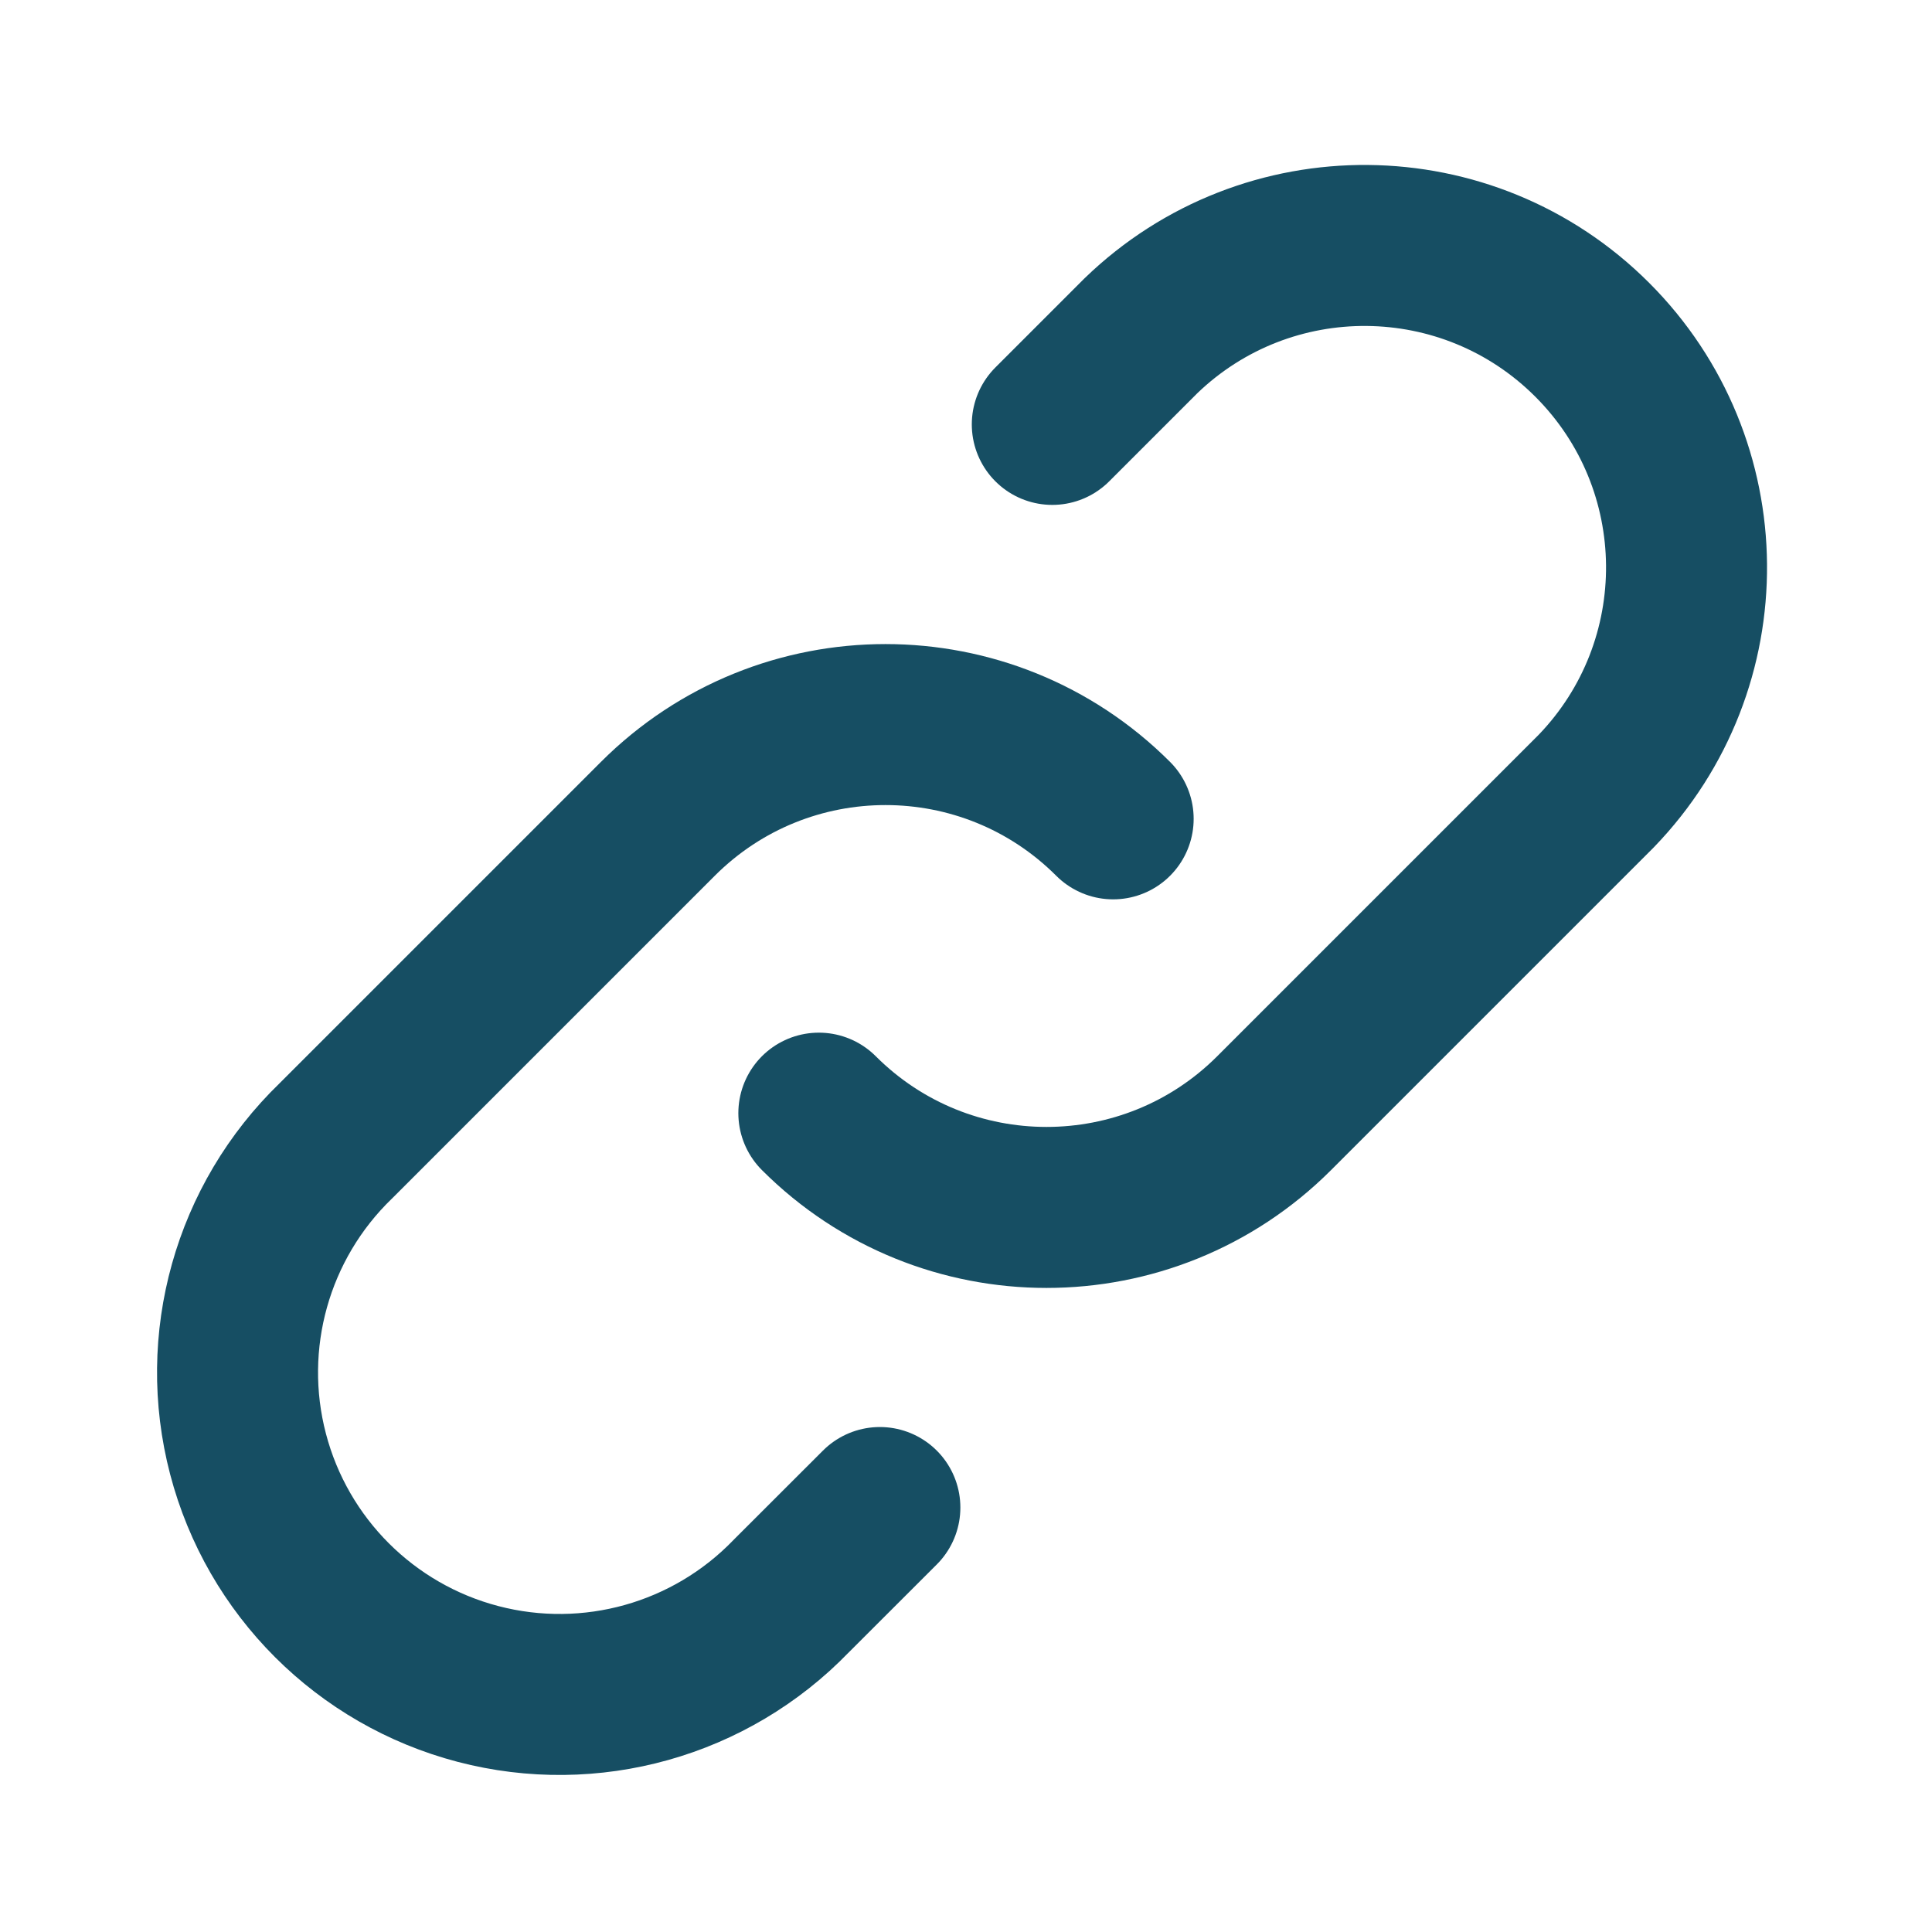
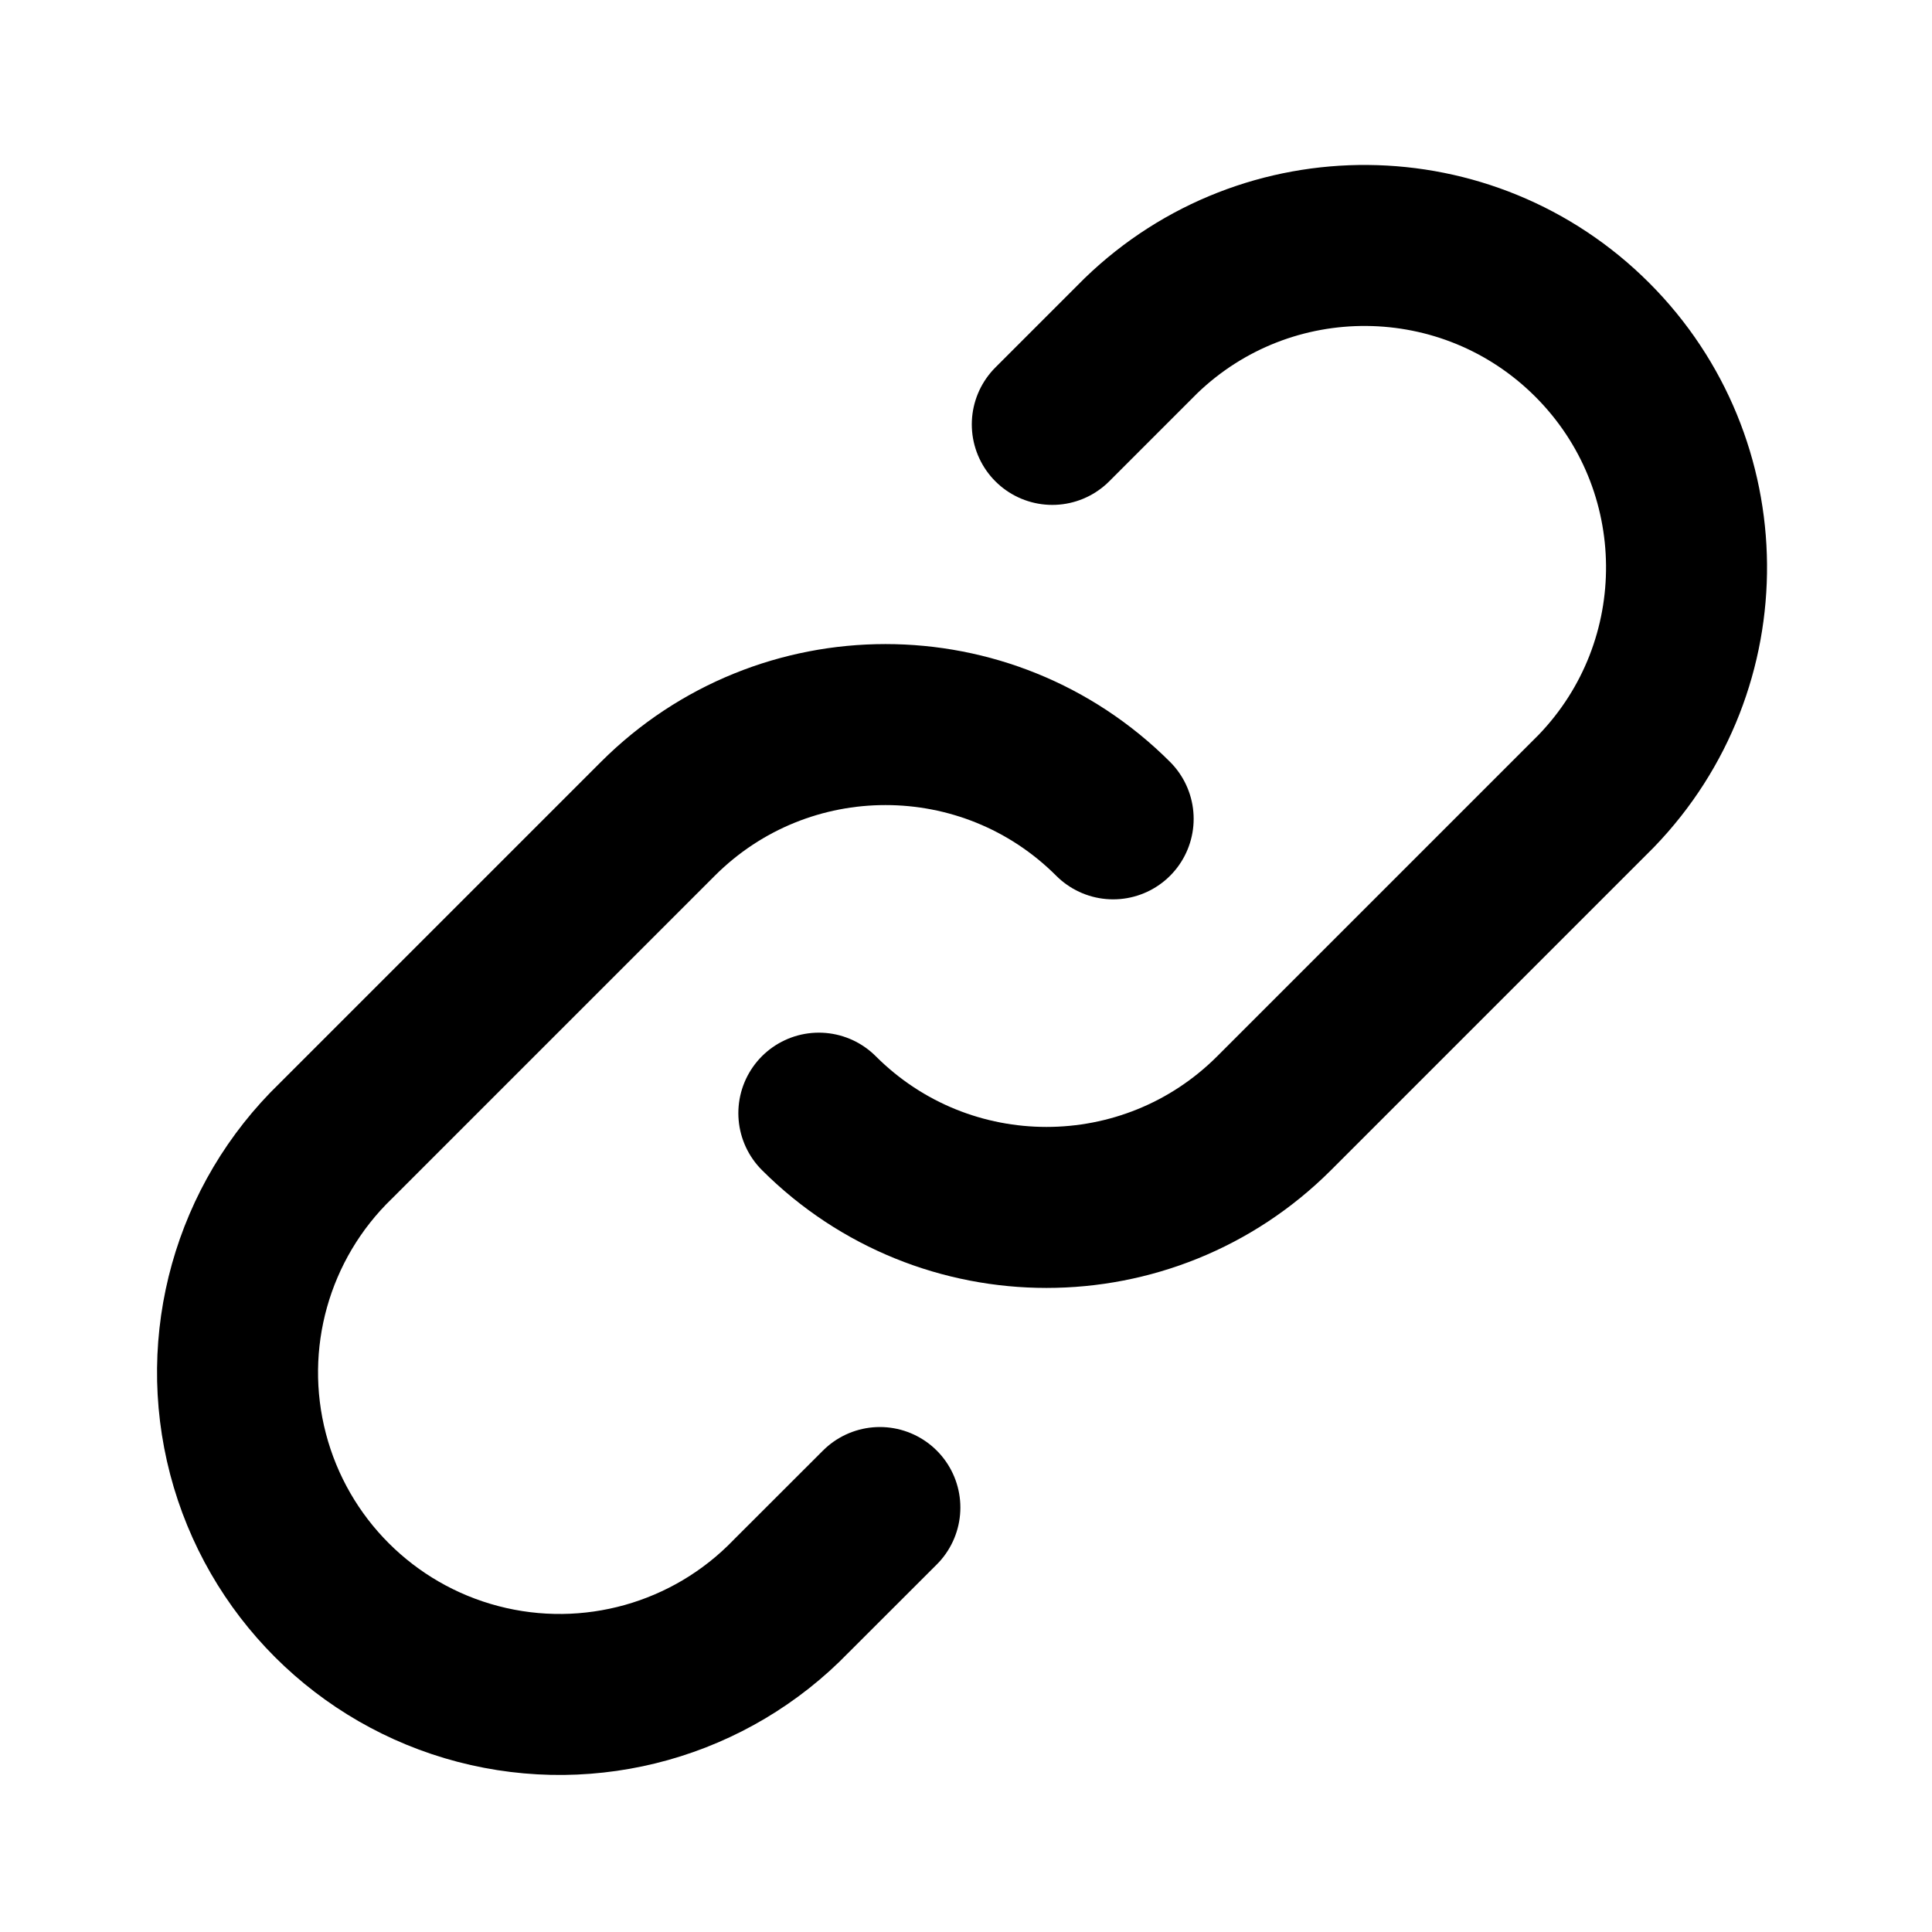
- <svg xmlns="http://www.w3.org/2000/svg" fill="none" viewBox="0 0 24 24" stroke="#164e63">
+ <svg xmlns="http://www.w3.org/2000/svg" fill="none" stroke="currentColor" viewBox="0 0 24 24">
  <path stroke-linecap="round" stroke-linejoin="round" stroke-width="2" d="M13.828 10.172a4 4 0 00-5.656 0l-4 4a4 4 0 105.656 5.656l1.102-1.101m-.758-4.899a4 4 0 005.656 0l4-4a4 4 0 00-5.656-5.656l-1.1 1.1" />
</svg>
